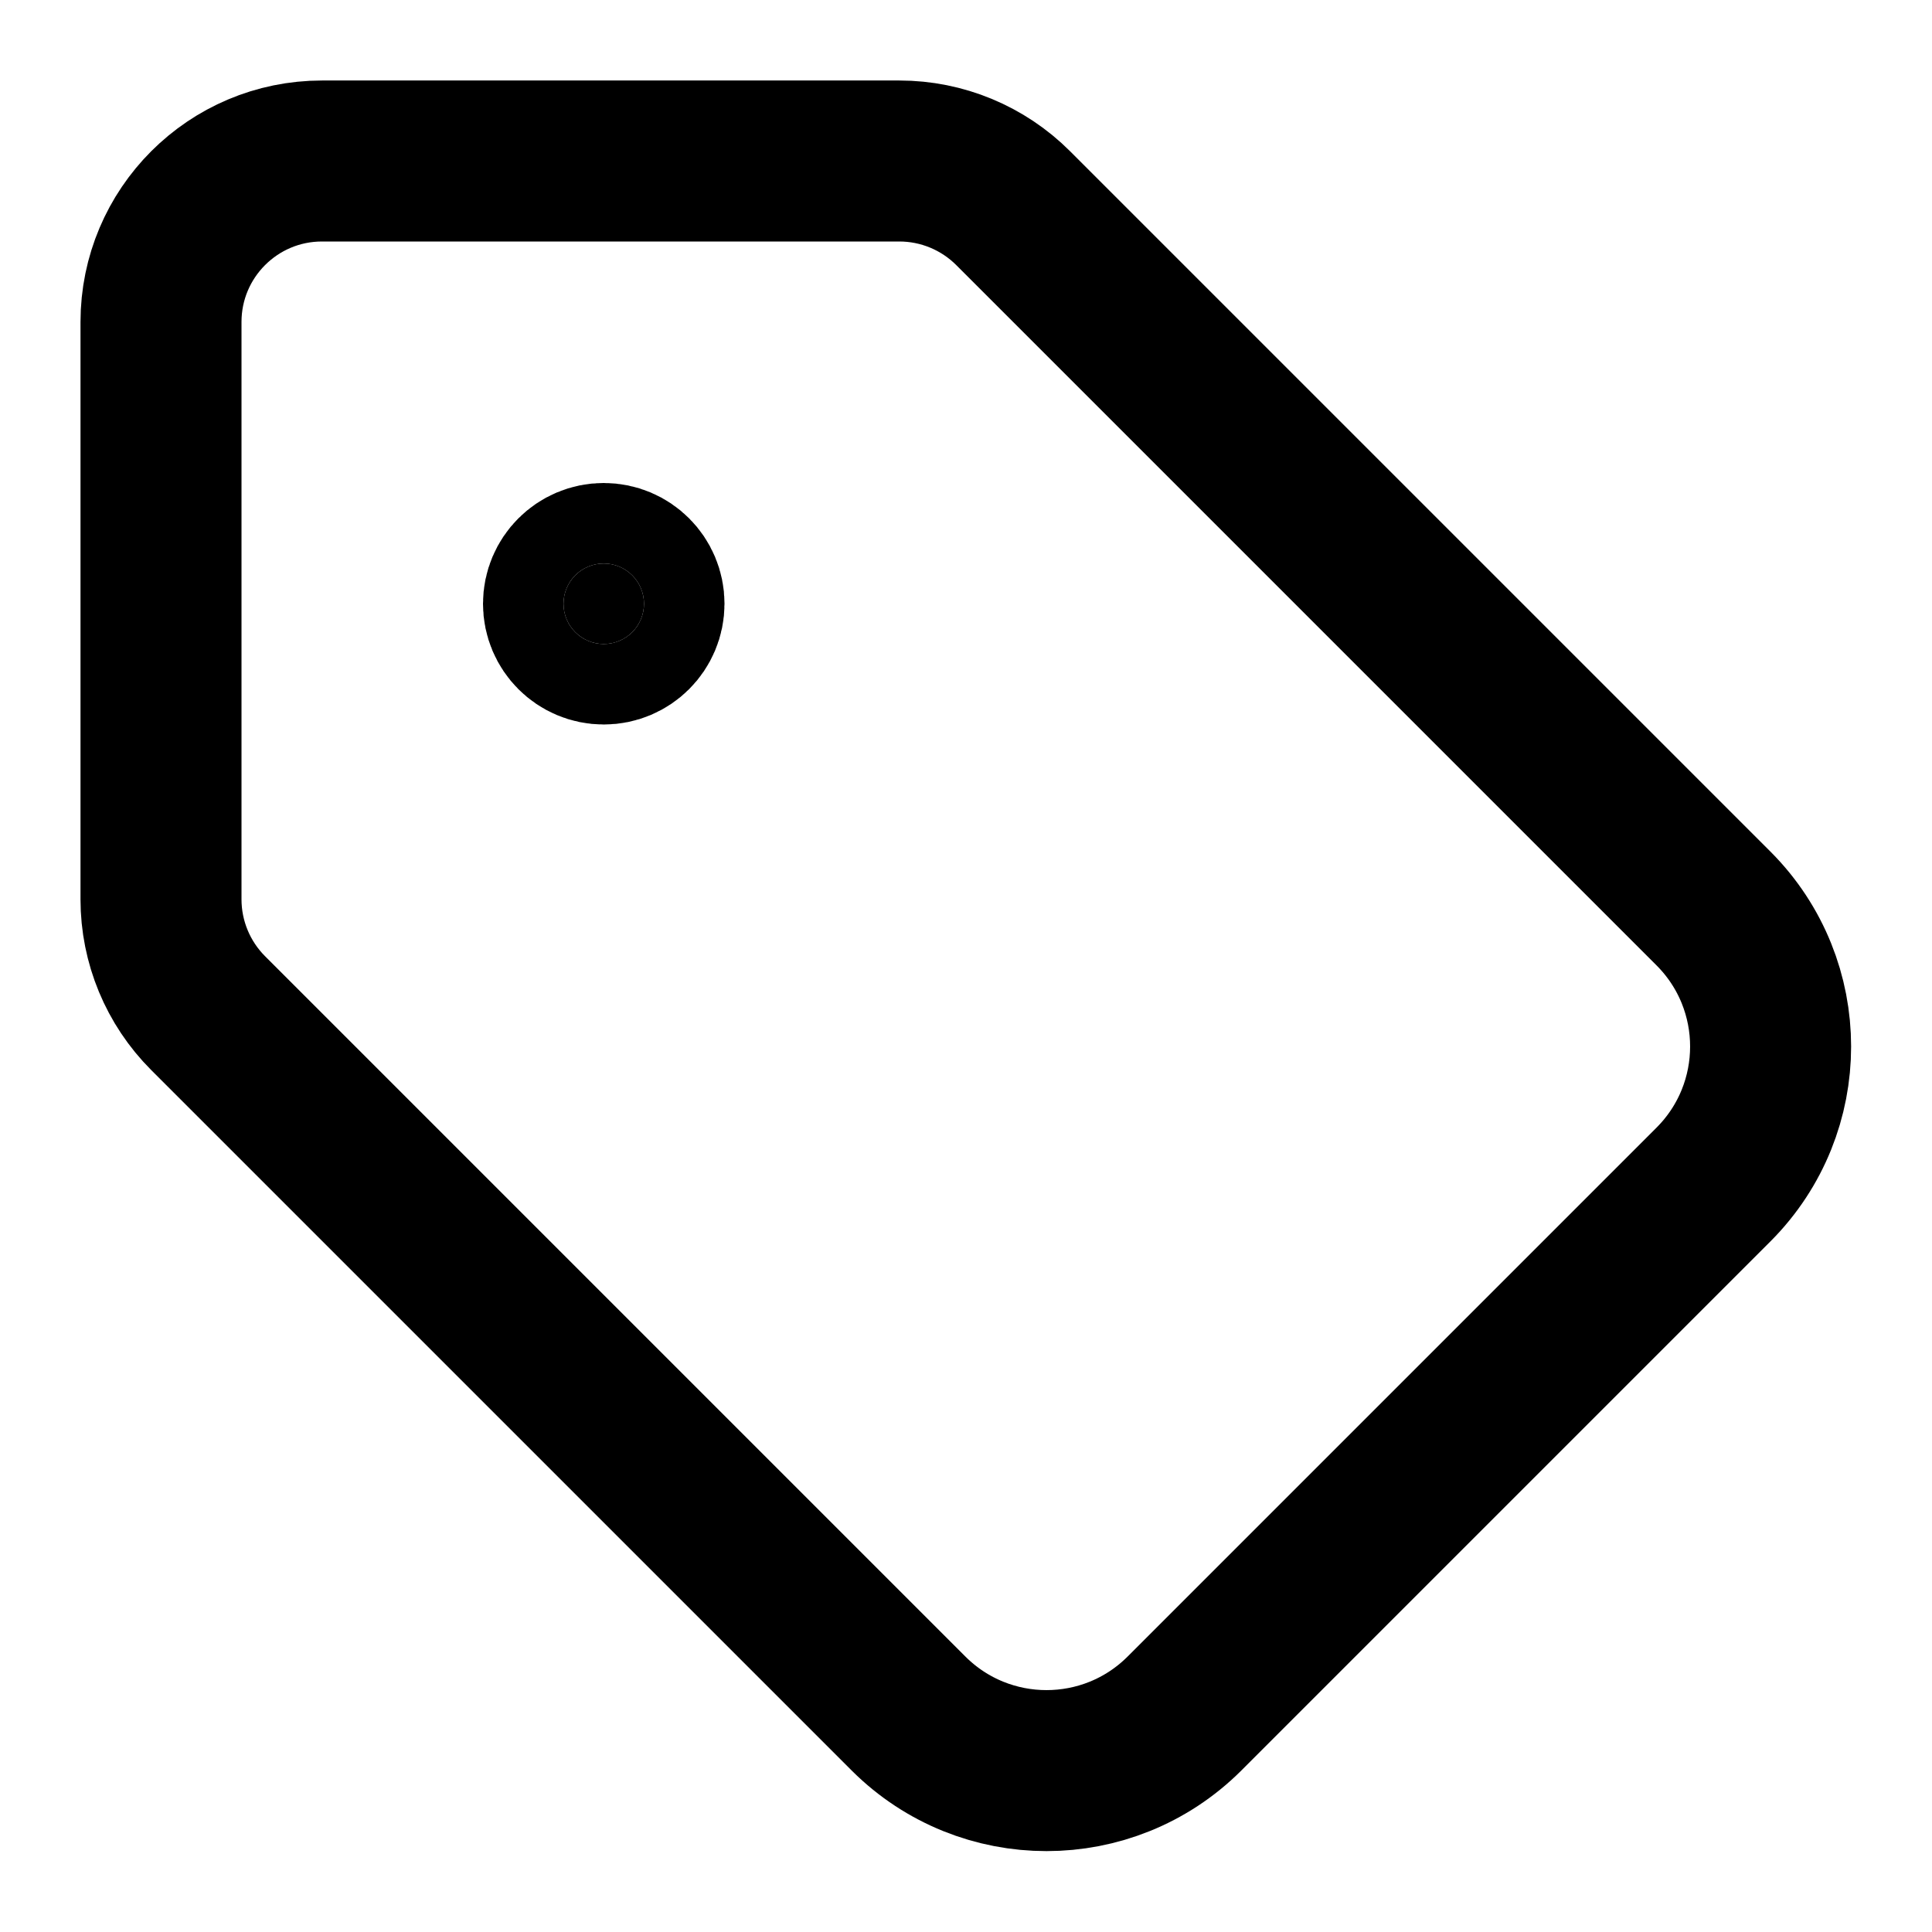
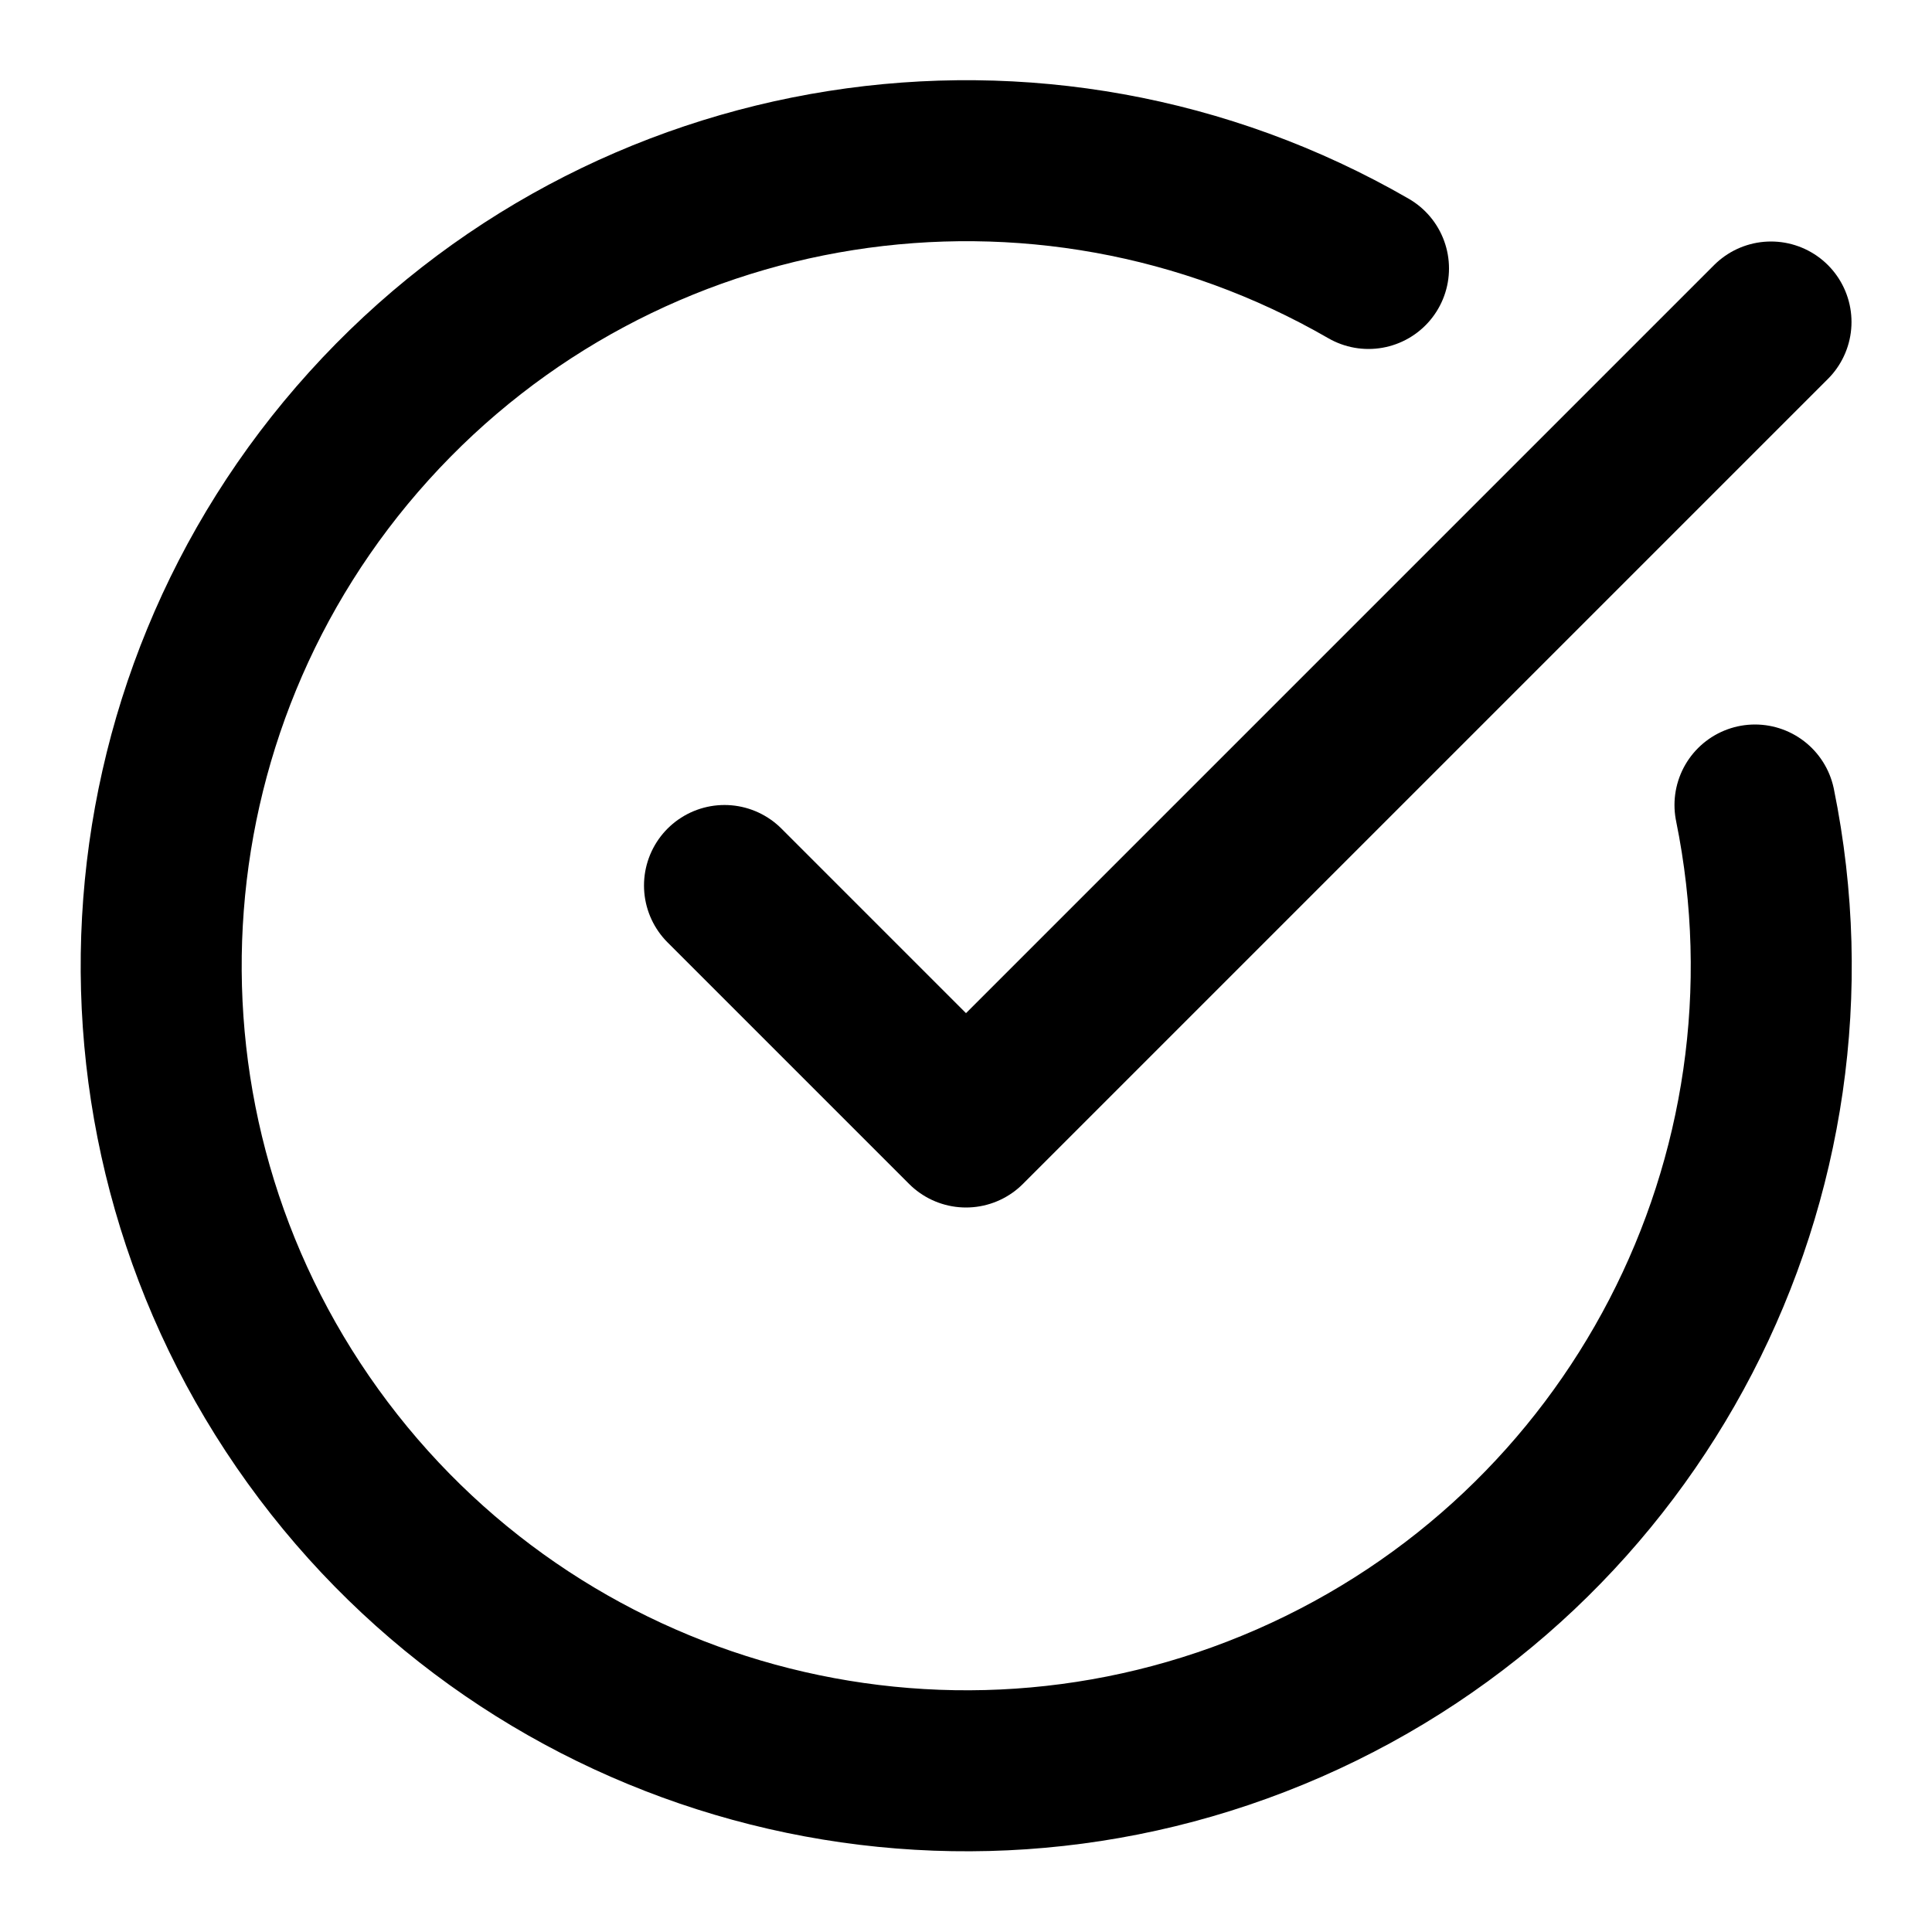
- <svg xmlns="http://www.w3.org/2000/svg" class="lucide lucide-tag" width="24" height="24" viewBox="0 0 24 24" fill="none" stroke="currentColor" stroke-width="2" stroke-linecap="round" stroke-linejoin="round">
-   <path d="M12.586 2.586A2 2 0 0 0 11.172 2H4a2 2 0 0 0-2 2v7.172a2 2 0 0 0 .586 1.414l8.704 8.704a2.426 2.426 0 0 0 3.42 0l6.58-6.58a2.426 2.426 0 0 0 0-3.42z" />
-   <circle cx="7.5" cy="7.5" r=".5" fill="currentColor" />
+ <svg xmlns="http://www.w3.org/2000/svg" class="lucide lucide-check-circle" width="24" height="24" viewBox="0 0 24 24" fill="none" stroke="currentColor" stroke-width="2" stroke-linecap="round" stroke-linejoin="round">
+   <path d="M21.801 10A10 10 0 1 1 17 3.335" />
+   <path d="m9 11 3 3L22 4" />
</svg>
